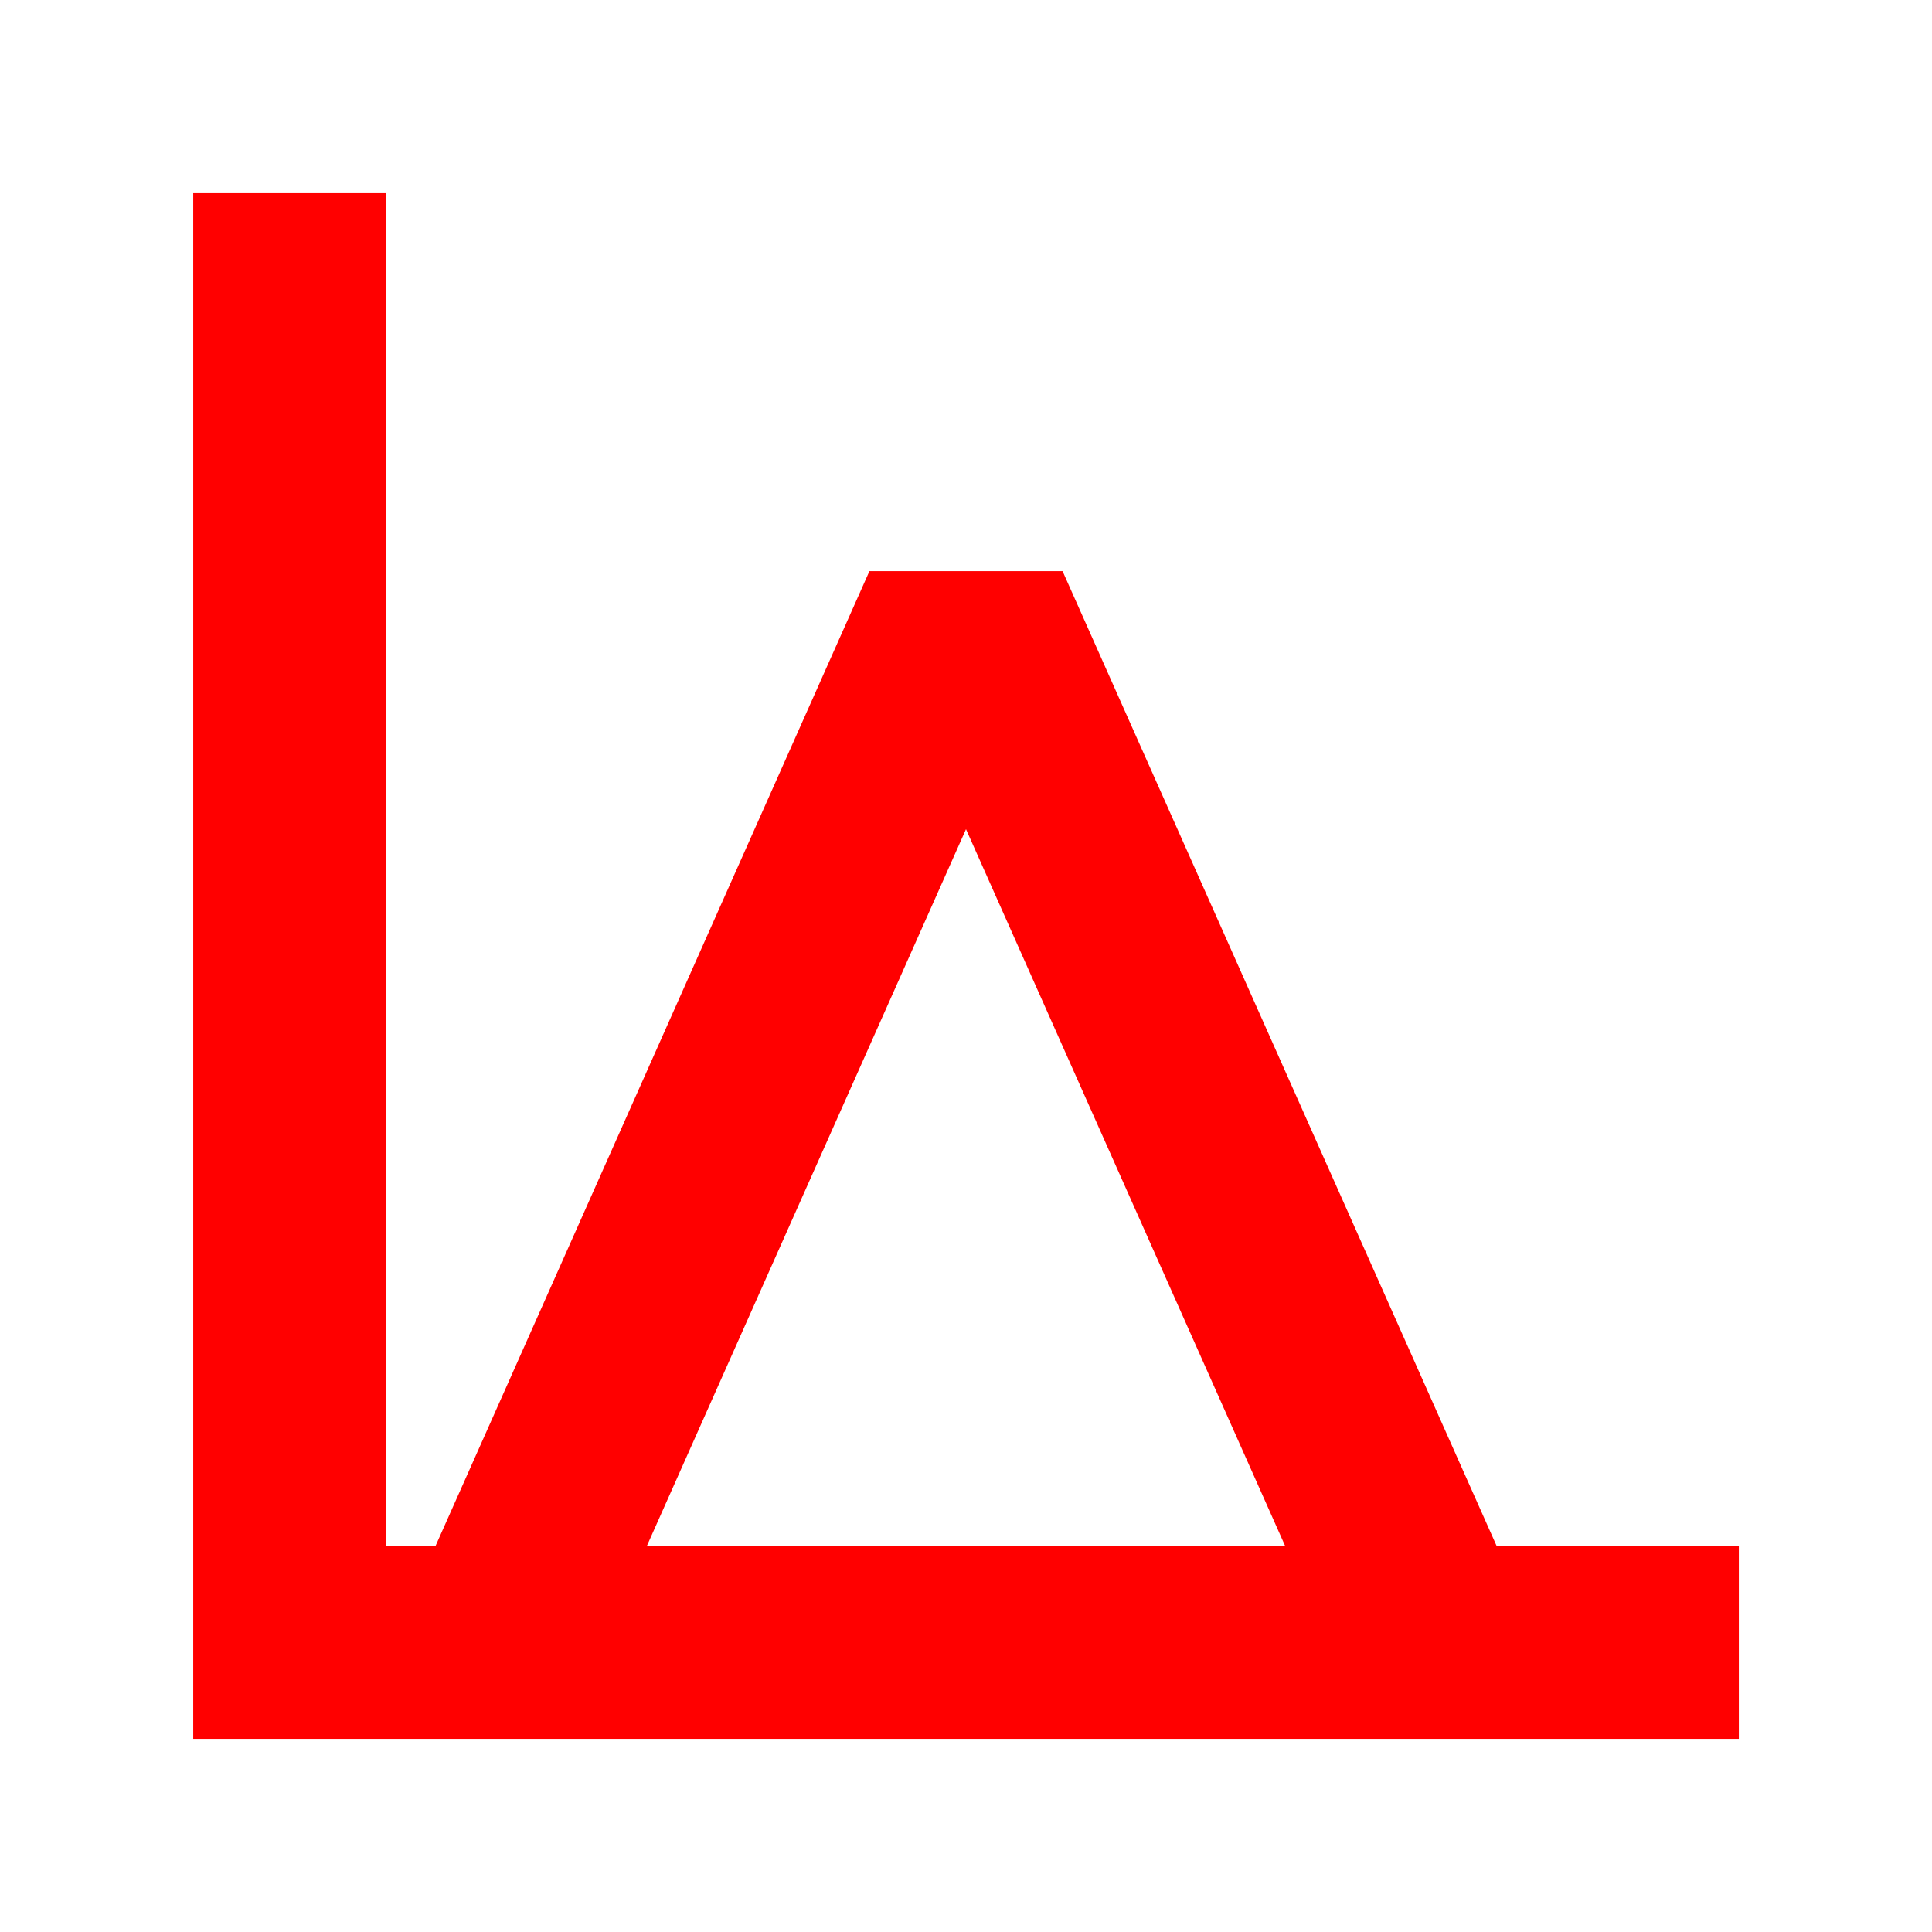
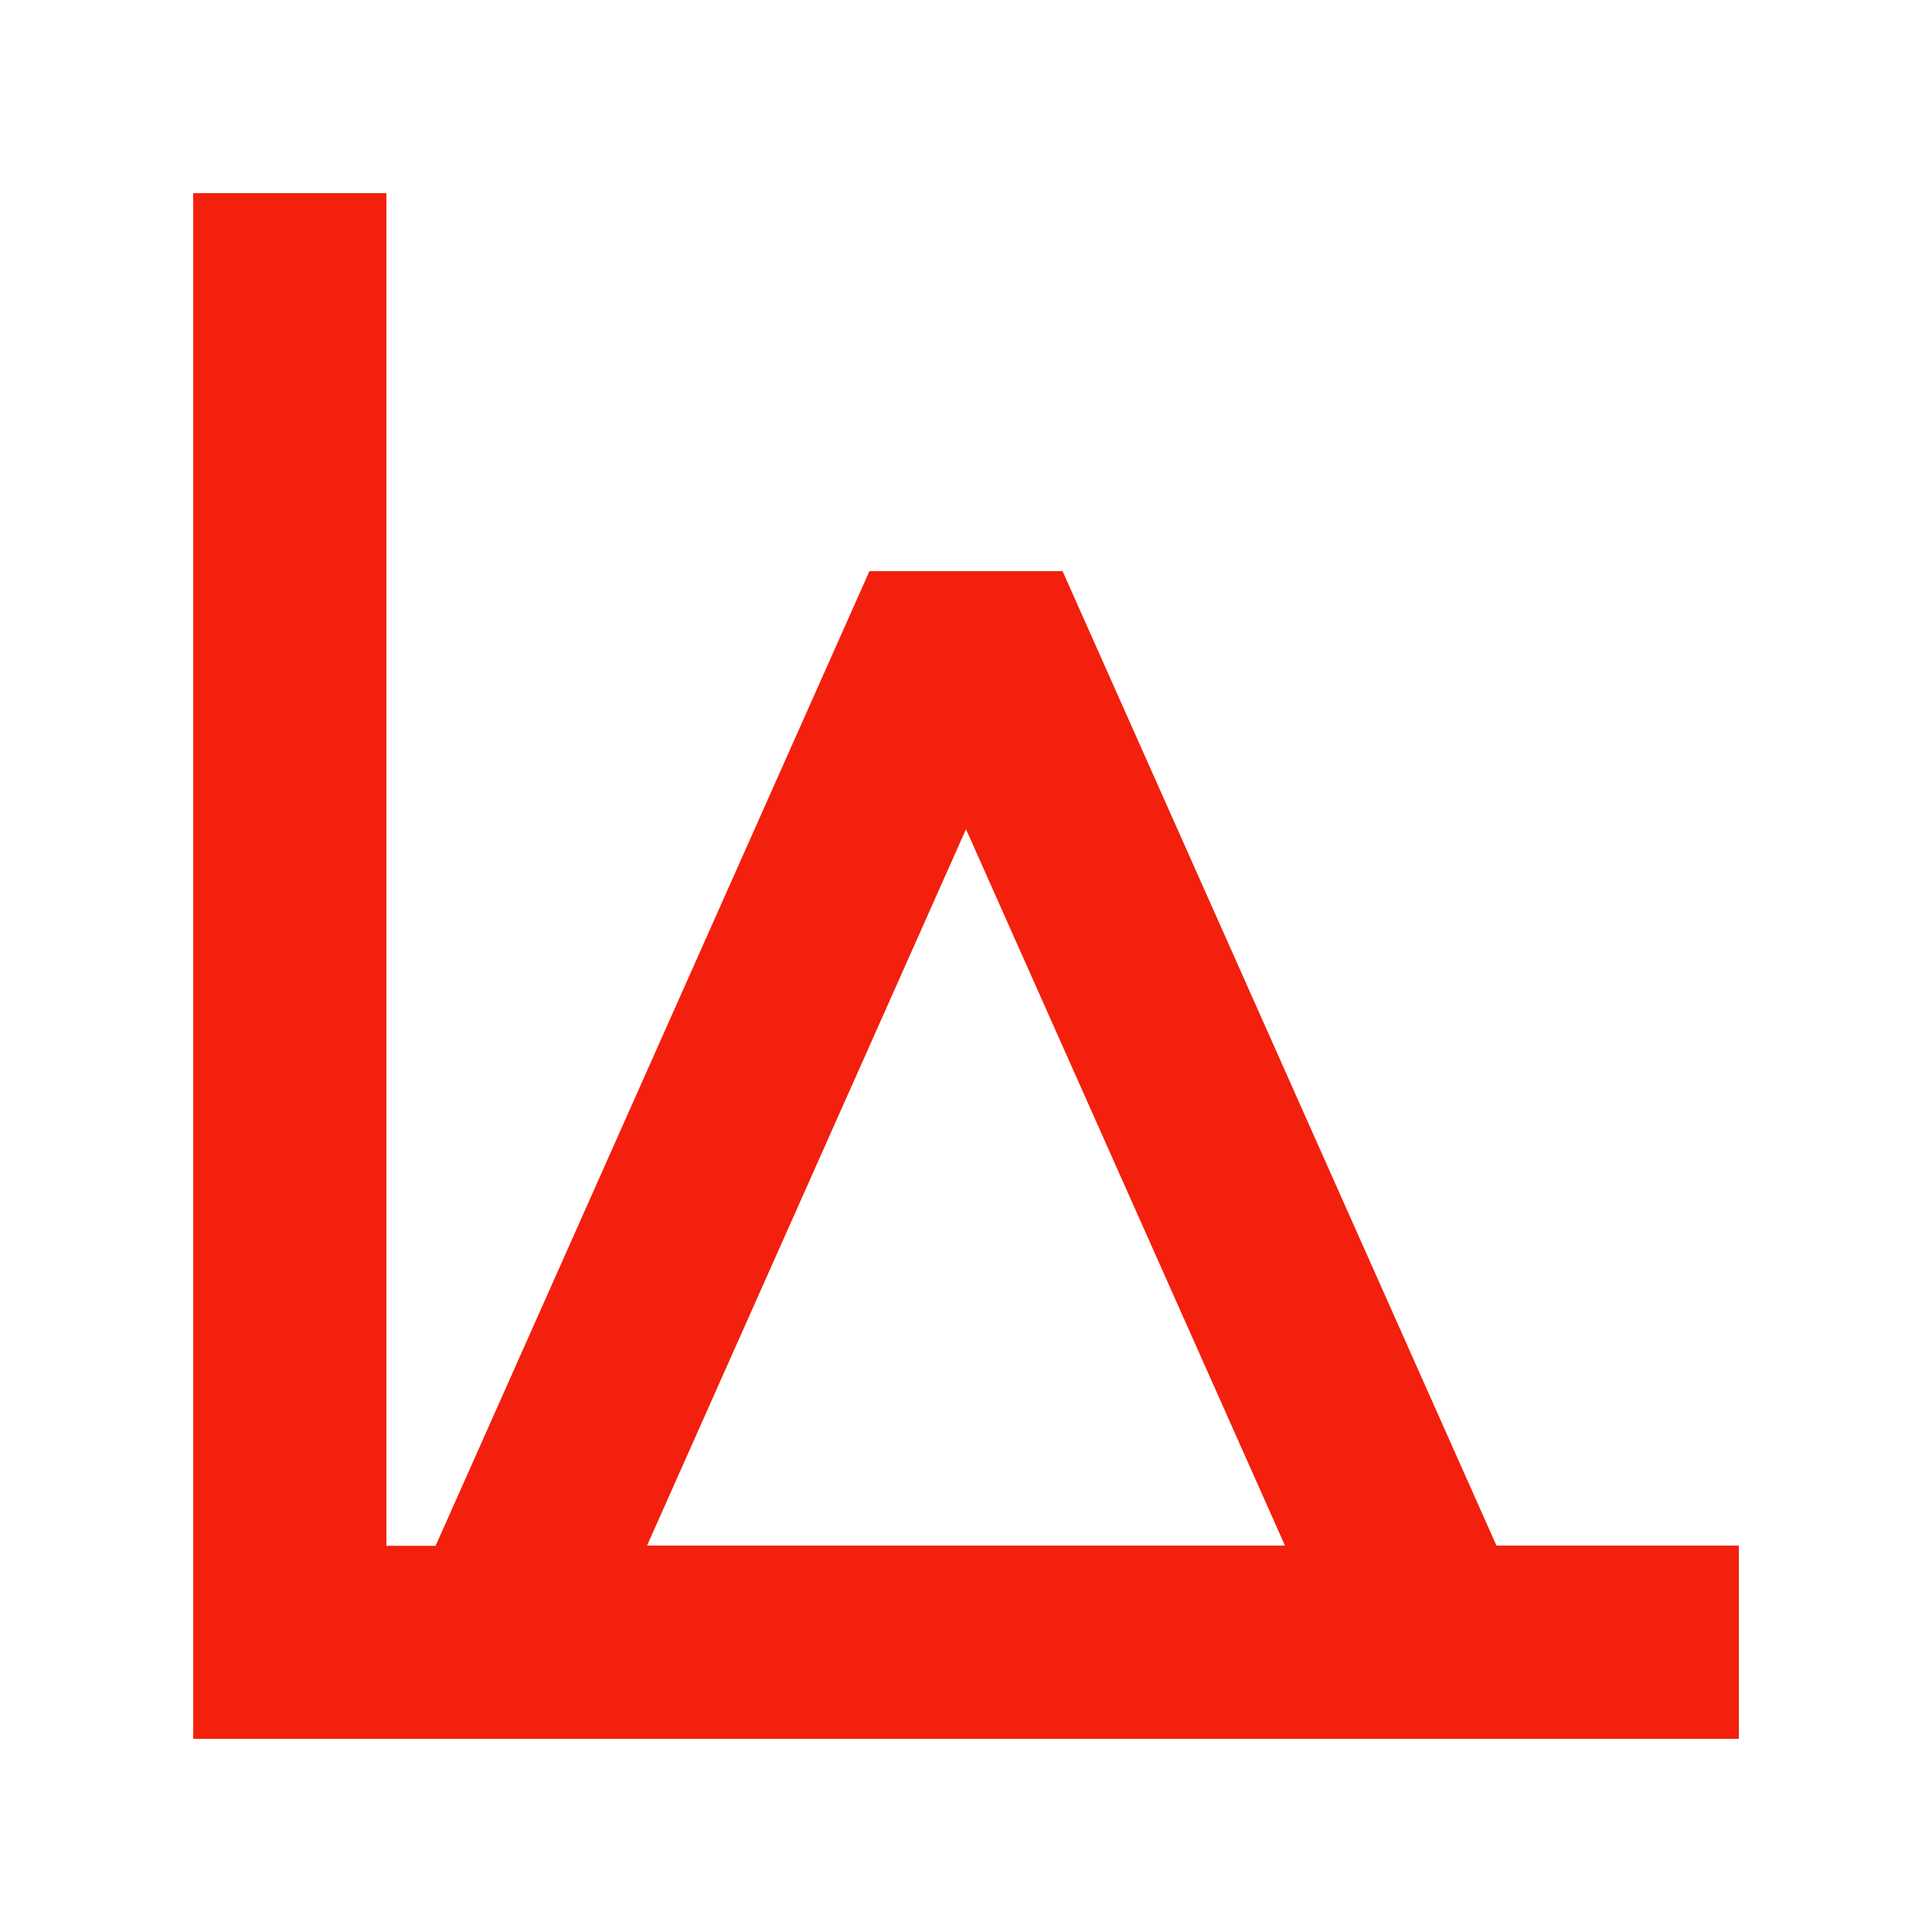
- <svg xmlns="http://www.w3.org/2000/svg" id="Ebene_1" data-name="Ebene 1" viewBox="0 0 283.46 283.46">
-   <defs>
-     <style>.cls-1{fill:red;}</style>
-   </defs>
-   <path class="cls-1" d="M219.56,226.77L155.9,83.8H127.56l-63.65,143H56.69V28.34H28.35V255.12H255.12V226.77H219.56ZM141.73,121.66l46.8,105.11H94.93Z" />
+ <svg xmlns="http://www.w3.org/2000/svg" viewBox="0 0 283.46 283.46">
+   <path d="M219.56,226.77L155.9,83.8H127.56l-63.65,143H56.69V28.34H28.35V255.12H255.12V226.77H219.56ZM141.73,121.66l46.8,105.11H94.93Z" fill="#F2200D" />
</svg>
